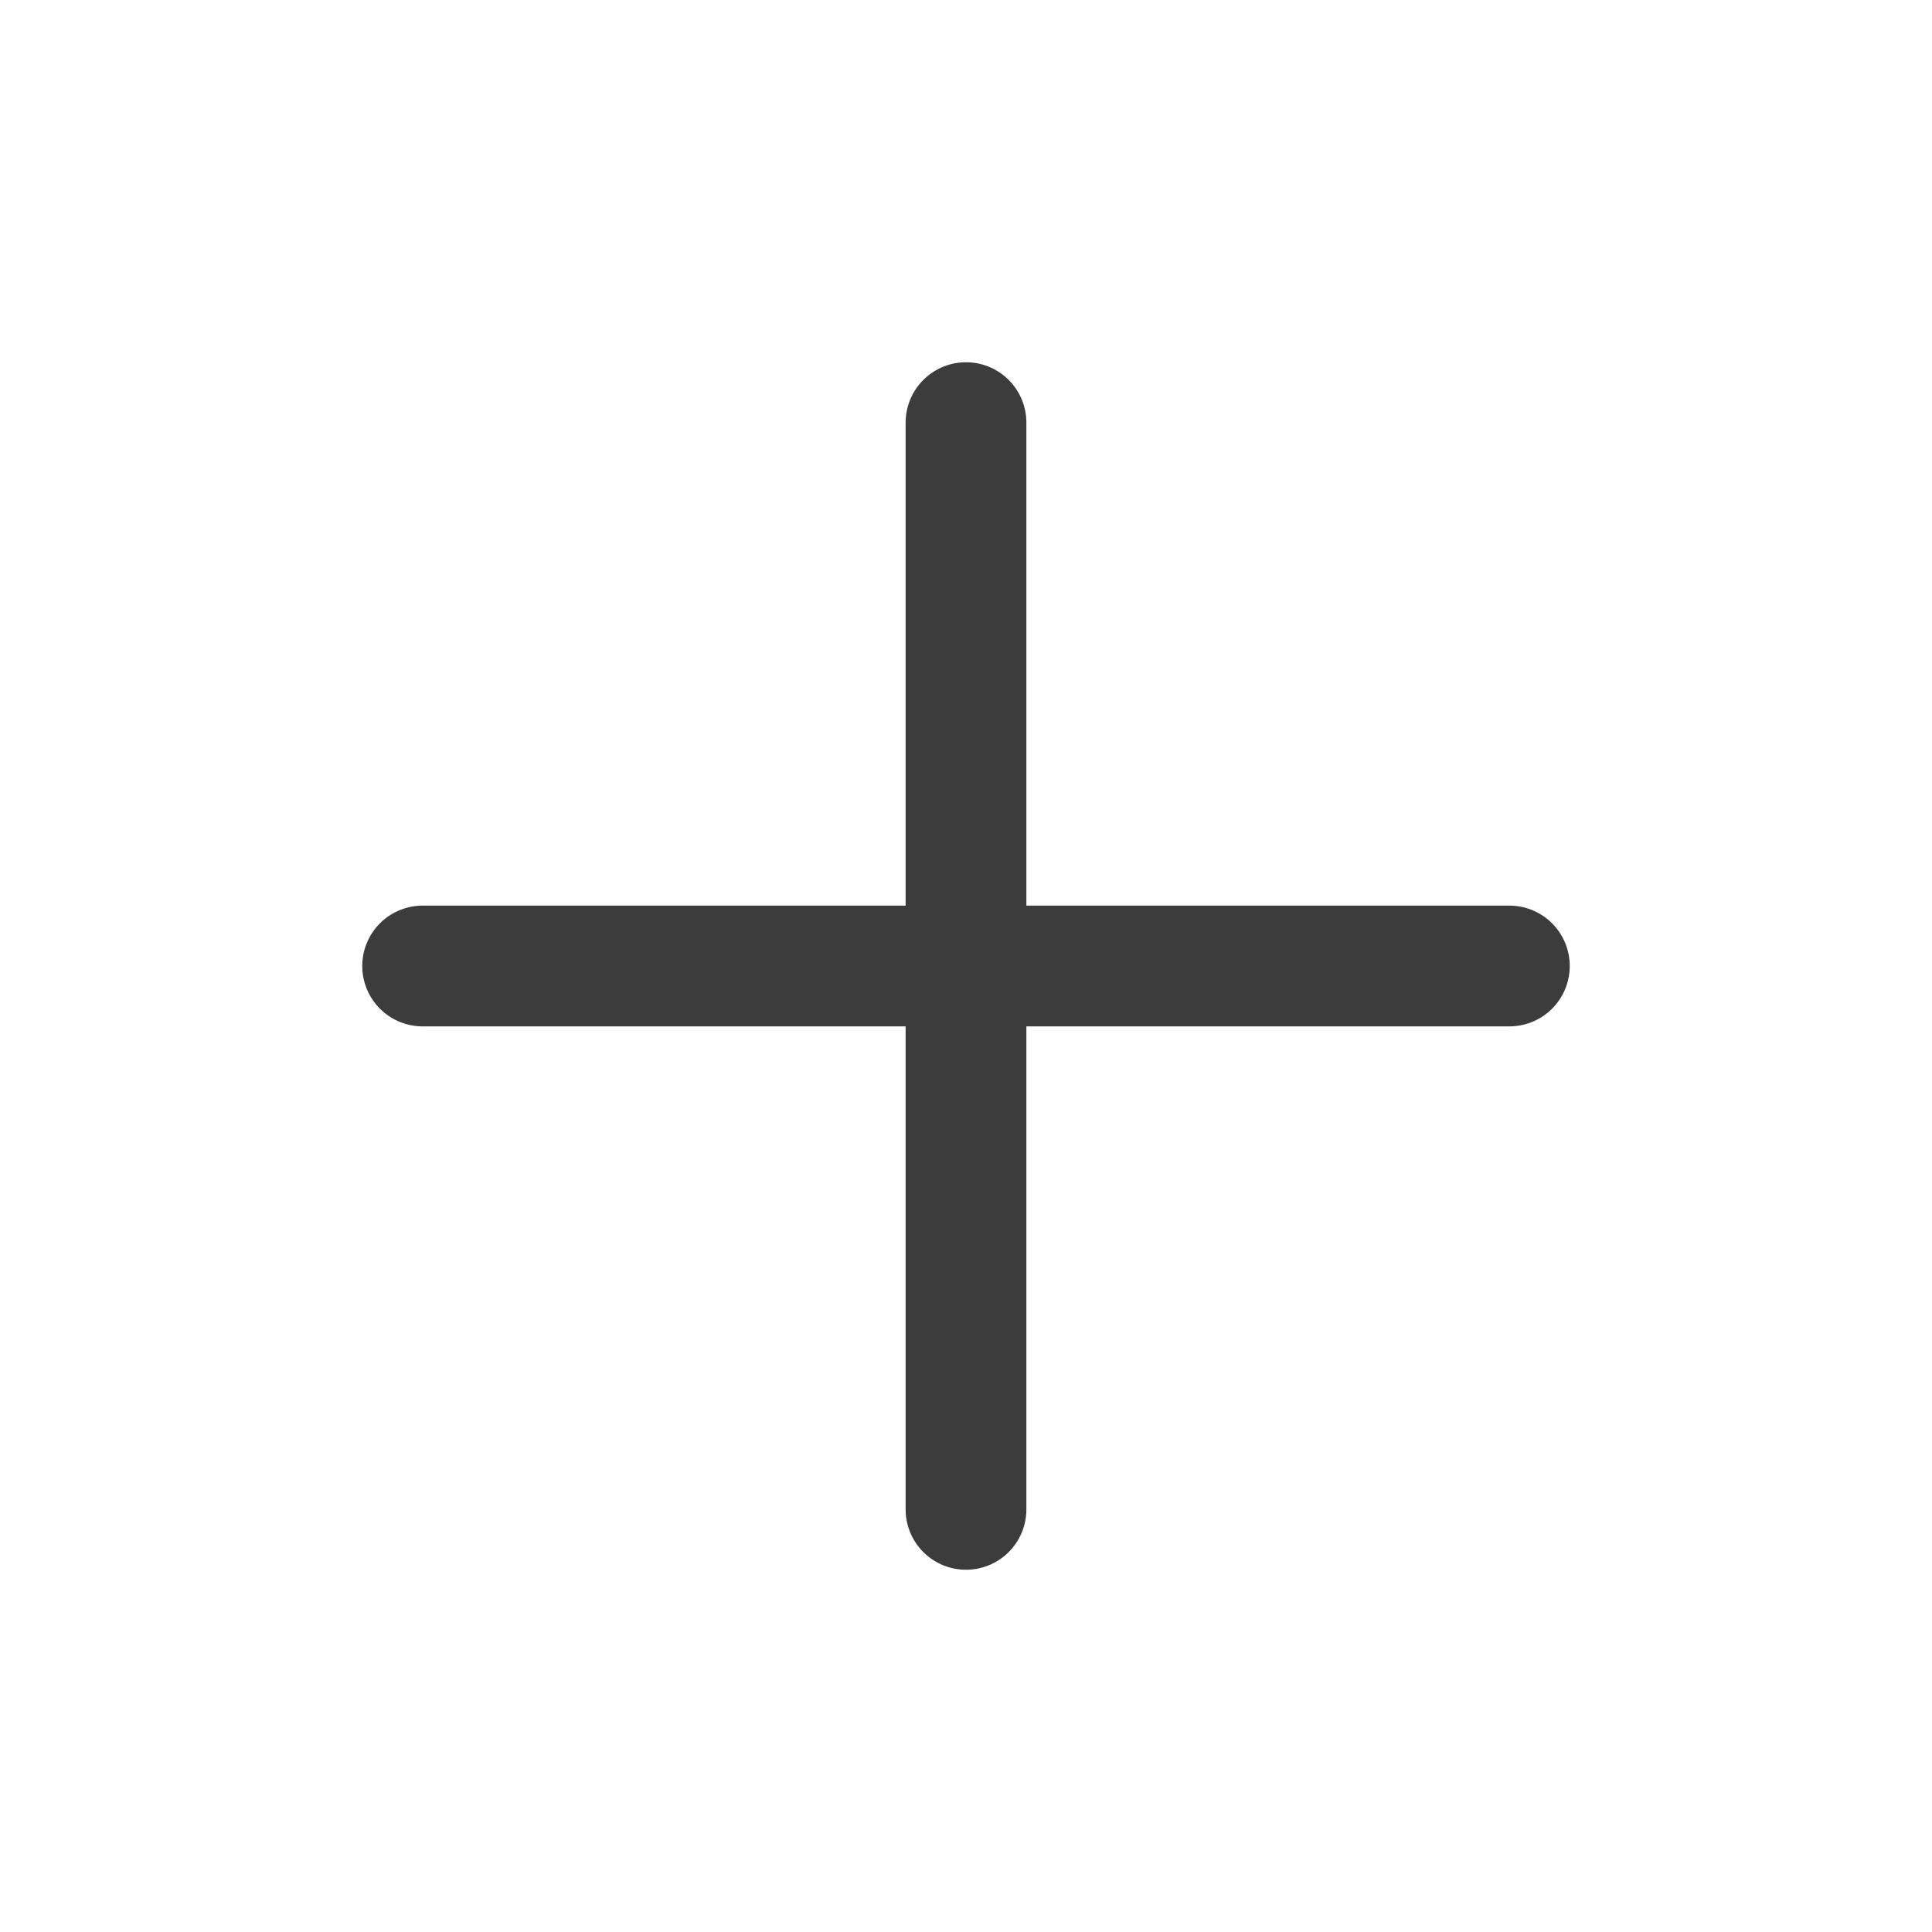
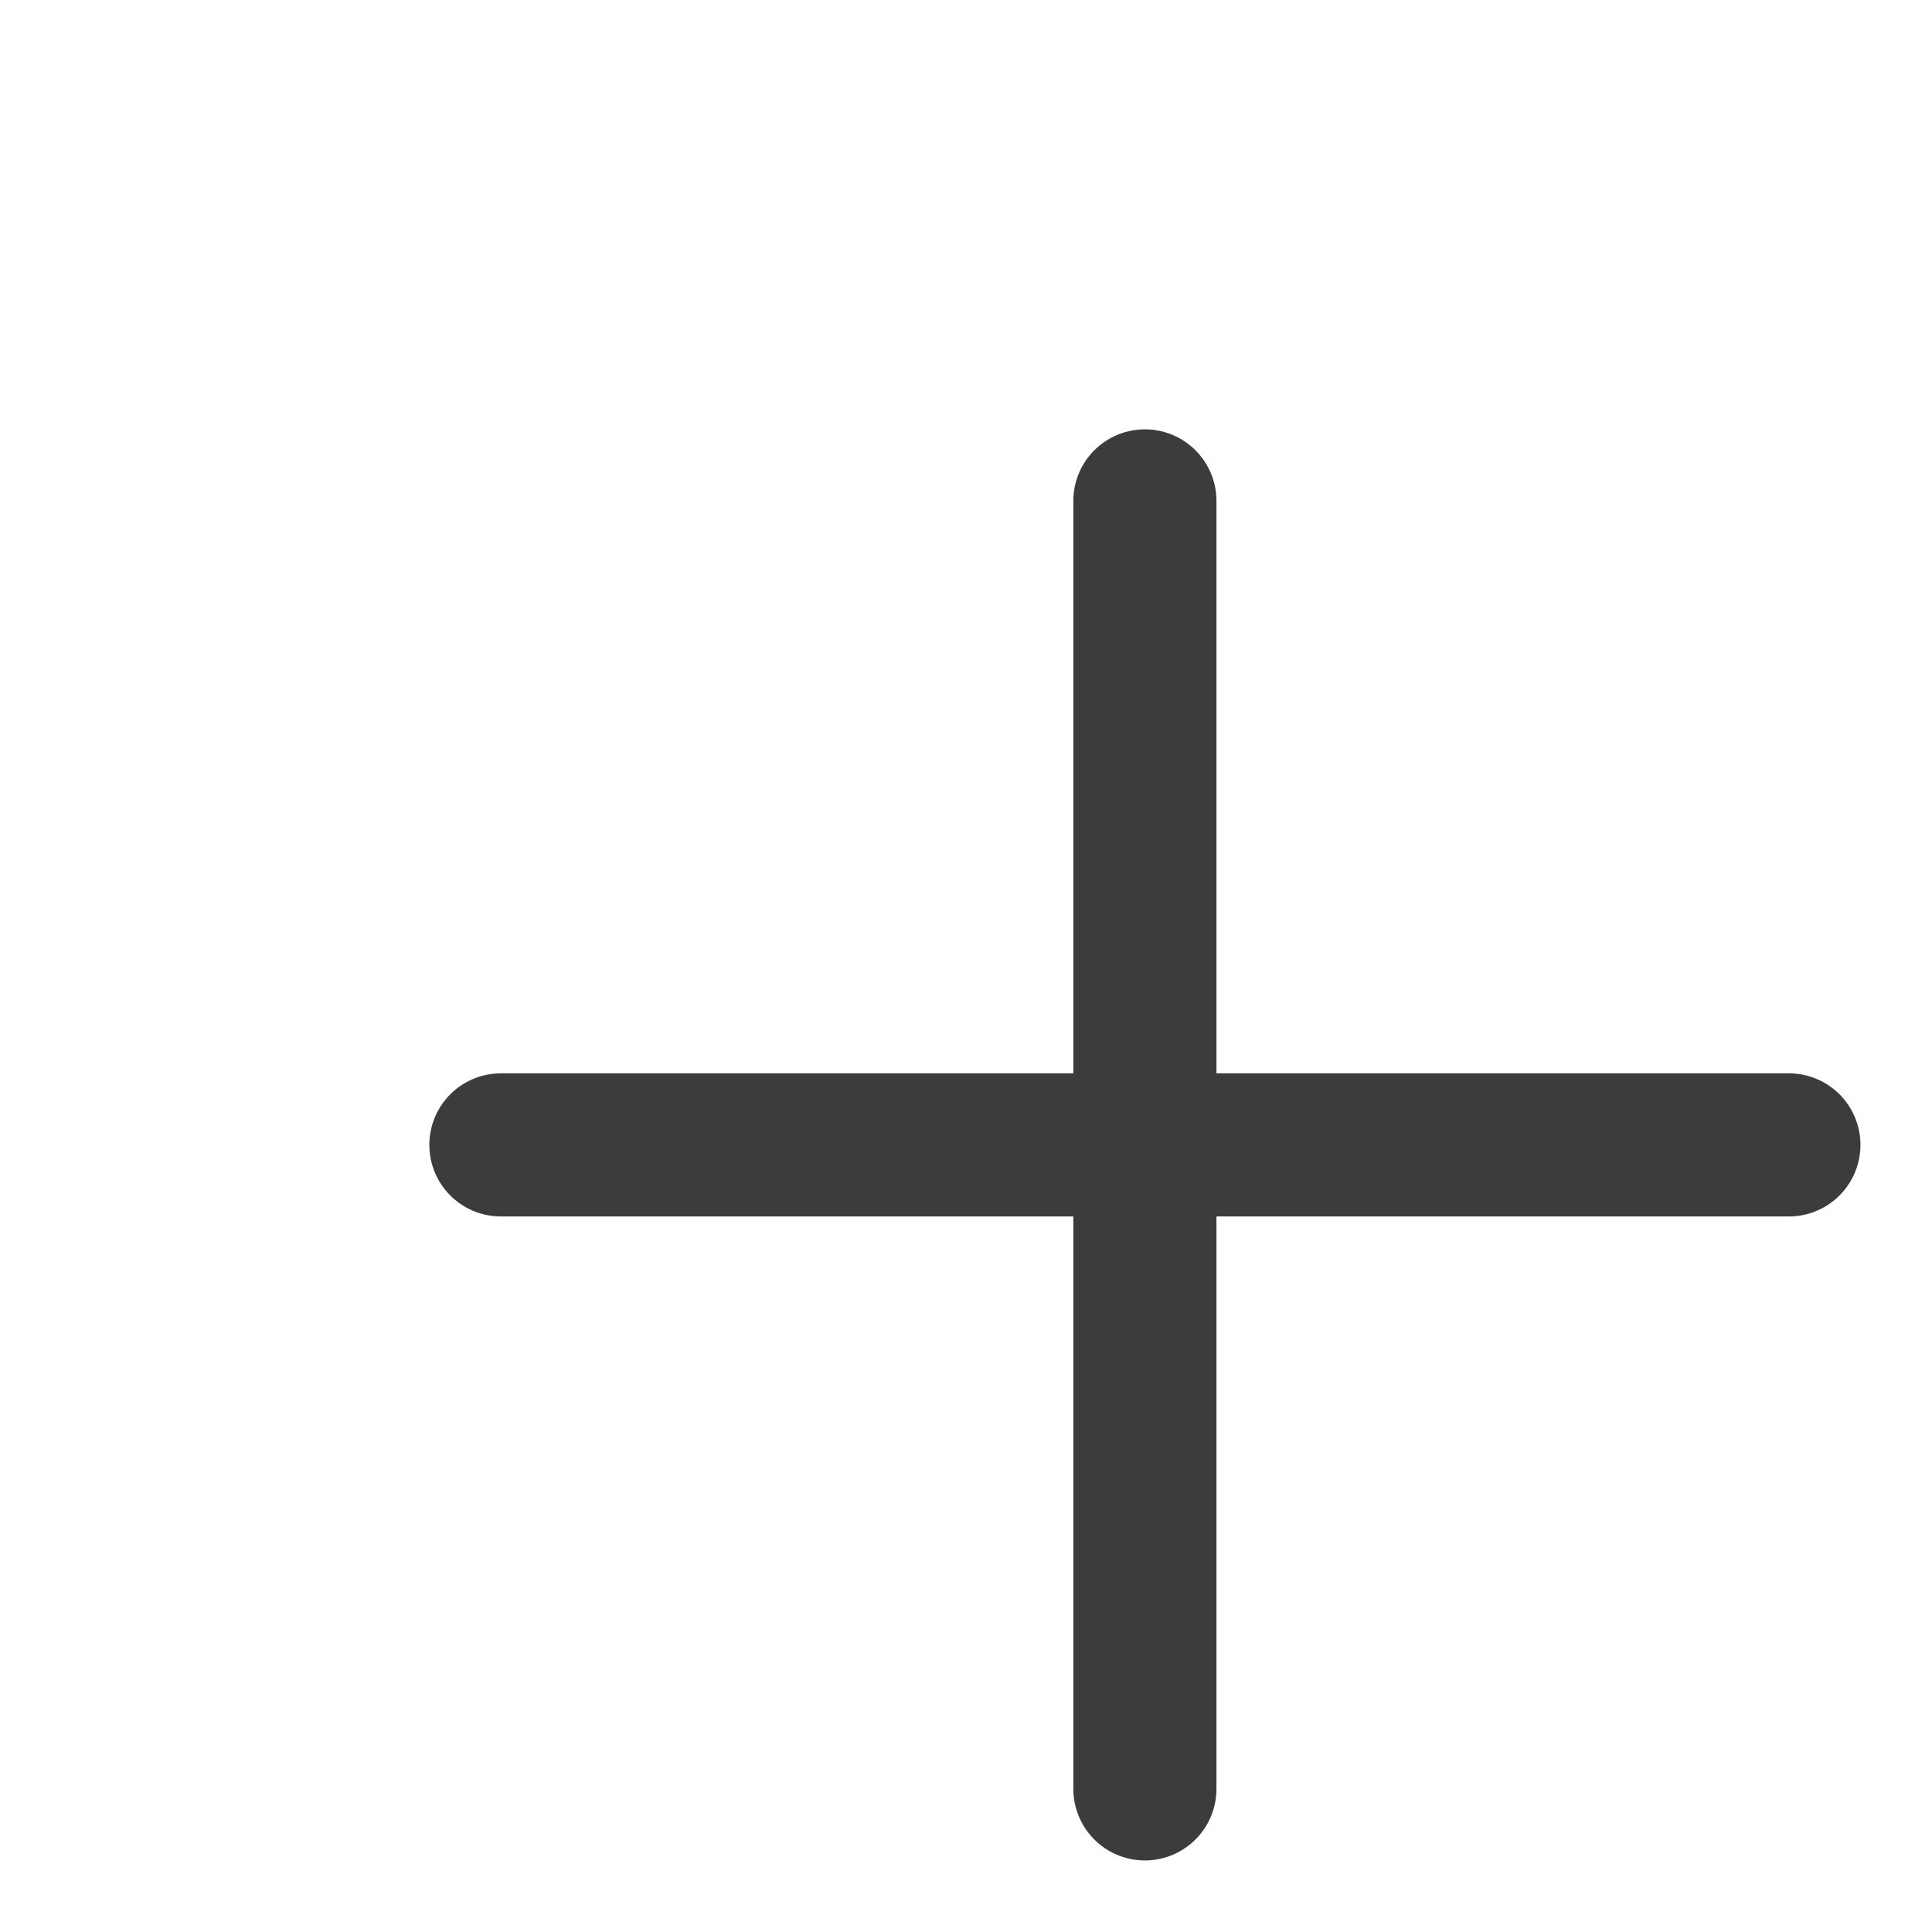
- <svg xmlns="http://www.w3.org/2000/svg" viewBox="0 0 32 32">
+ <svg xmlns="http://www.w3.org/2000/svg" viewBox="0 0 27 27">
  <path d="M16 7v18M7 16h18" fill="none" stroke="#3c3c3c" stroke-linecap="round" stroke-linejoin="round" stroke-width="2px" class="stroke-000000" />
</svg>
